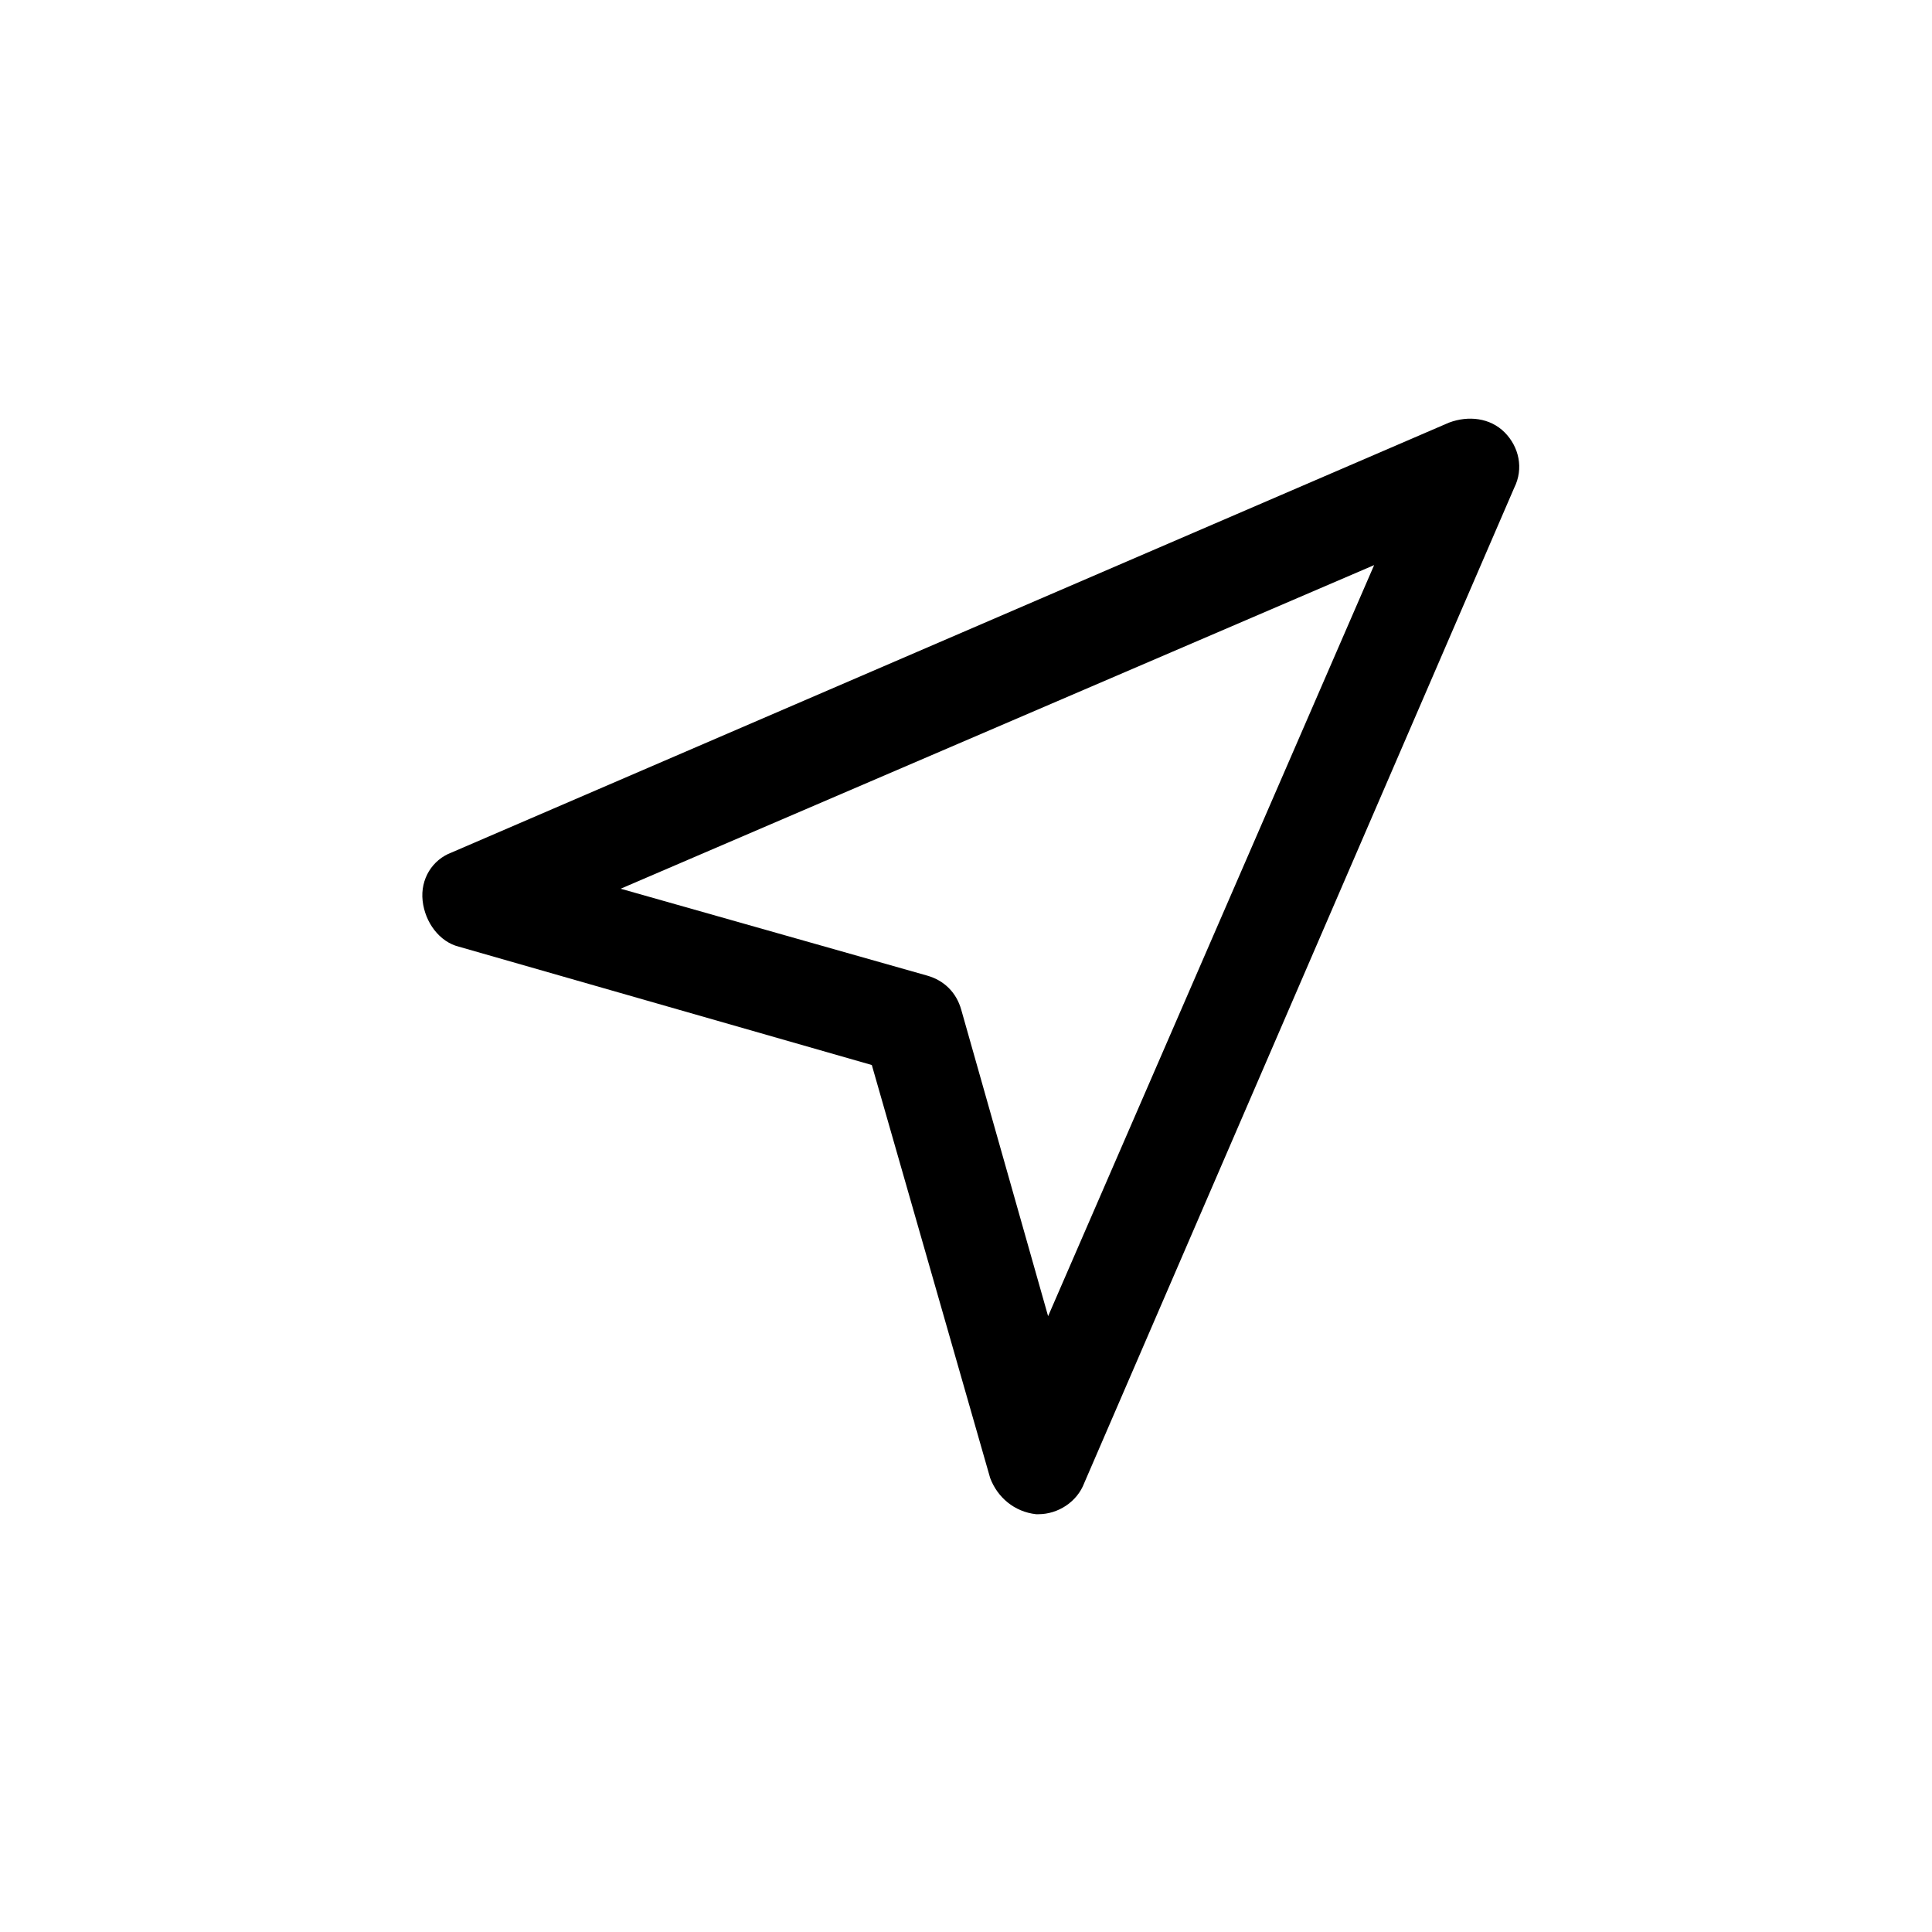
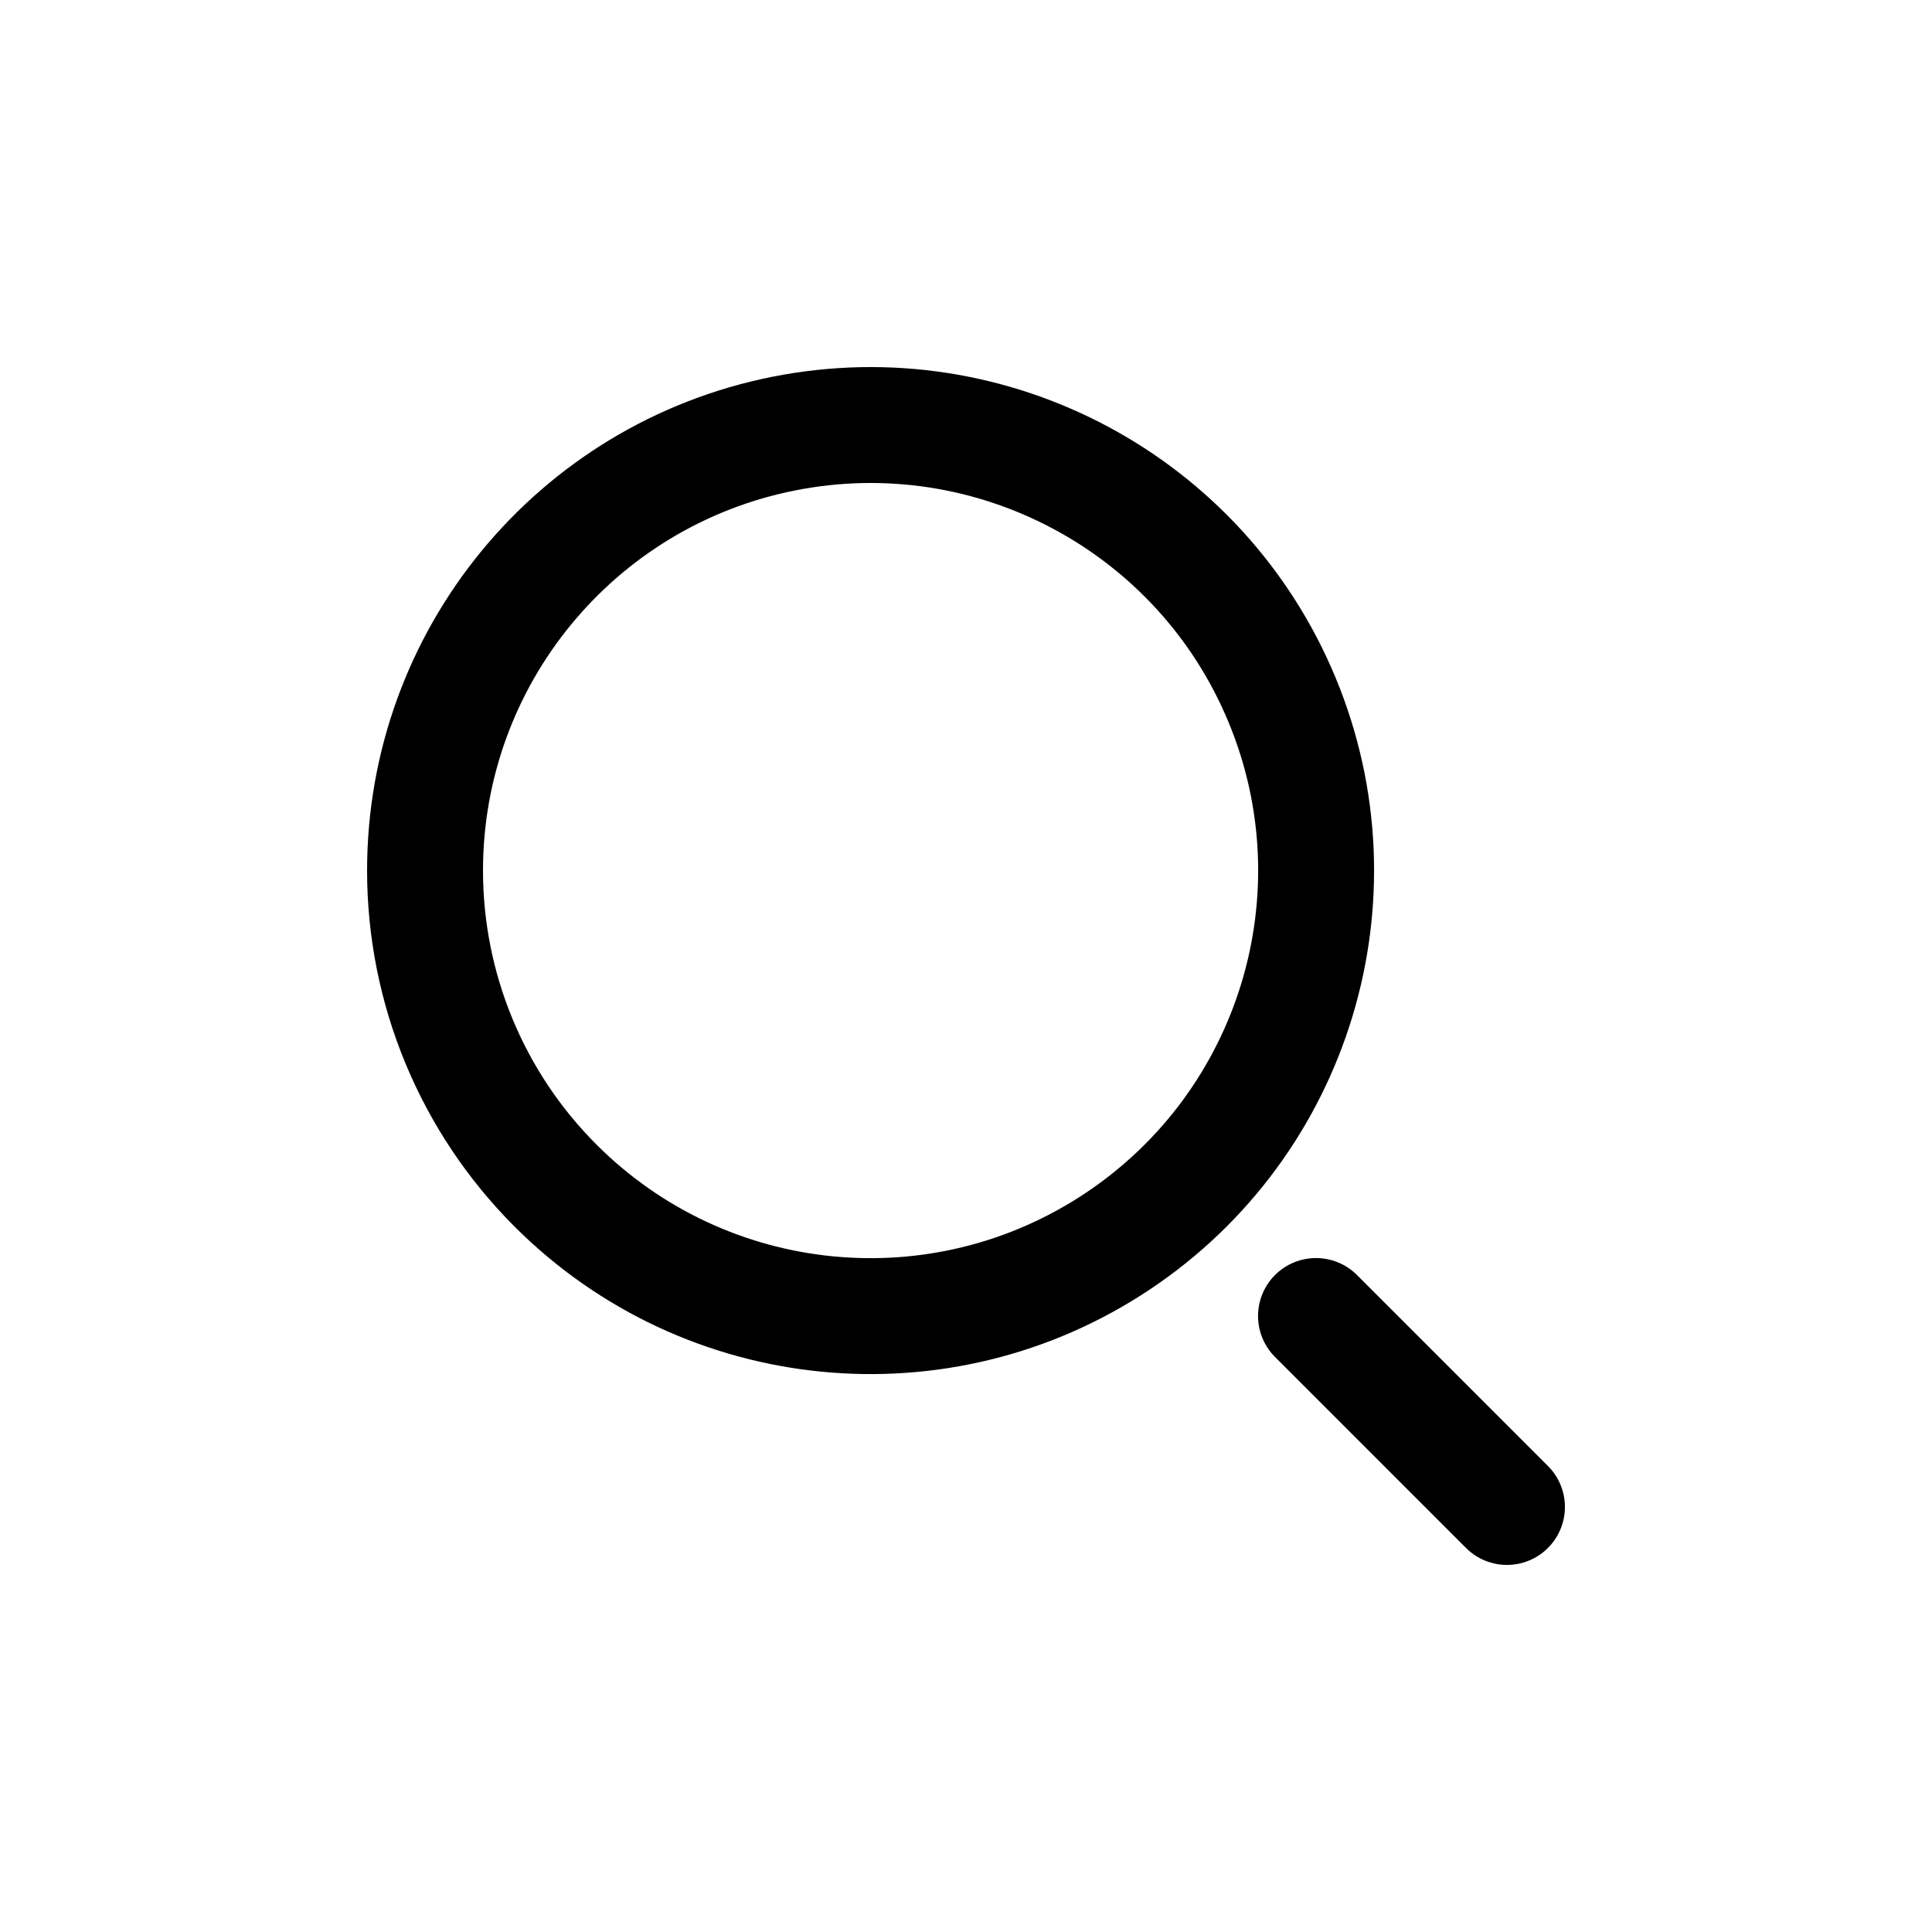
- <svg xmlns="http://www.w3.org/2000/svg" fill="#000000" width="800px" height="800px" viewBox="-7 0 32 32" version="1.1">
-   <path d="M10.2 25.080c0 0-0.040 0-0.040 0-0.36-0.040-0.64-0.28-0.76-0.6l-1.96-6.84-6.84-1.96c-0.32-0.080-0.56-0.4-0.6-0.76s0.16-0.68 0.48-0.8l16.52-7.12c0.32-0.12 0.68-0.080 0.92 0.16s0.32 0.6 0.16 0.92l-7.12 16.48c-0.12 0.32-0.44 0.52-0.76 0.52zM3.28 14.72l5.080 1.44c0.28 0.080 0.48 0.28 0.56 0.56l1.44 5.080 5.4-12.44-12.48 5.36z" />
+ <svg xmlns="http://www.w3.org/2000/svg" width="800px" height="800px" viewBox="0 -0.5 25 25" fill="none">
+   <path fill-rule="evenodd" clip-rule="evenodd" d="M5.5 10.765C5.5 8.015 7.443 5.648 10.14 5.111C12.838 4.575 15.539 6.019 16.591 8.56C17.644 11.101 16.754 14.031 14.467 15.559C12.18 17.087 9.133 16.787 7.188 14.841C6.107 13.76 5.5 12.294 5.5 10.765Z" stroke="#000000" stroke-width="1.5" stroke-linecap="round" stroke-linejoin="round" />
+   <path d="M17.029 16.529L19.5 19" stroke="#000000" stroke-width="1.5" stroke-linecap="round" stroke-linejoin="round" />
</svg>
